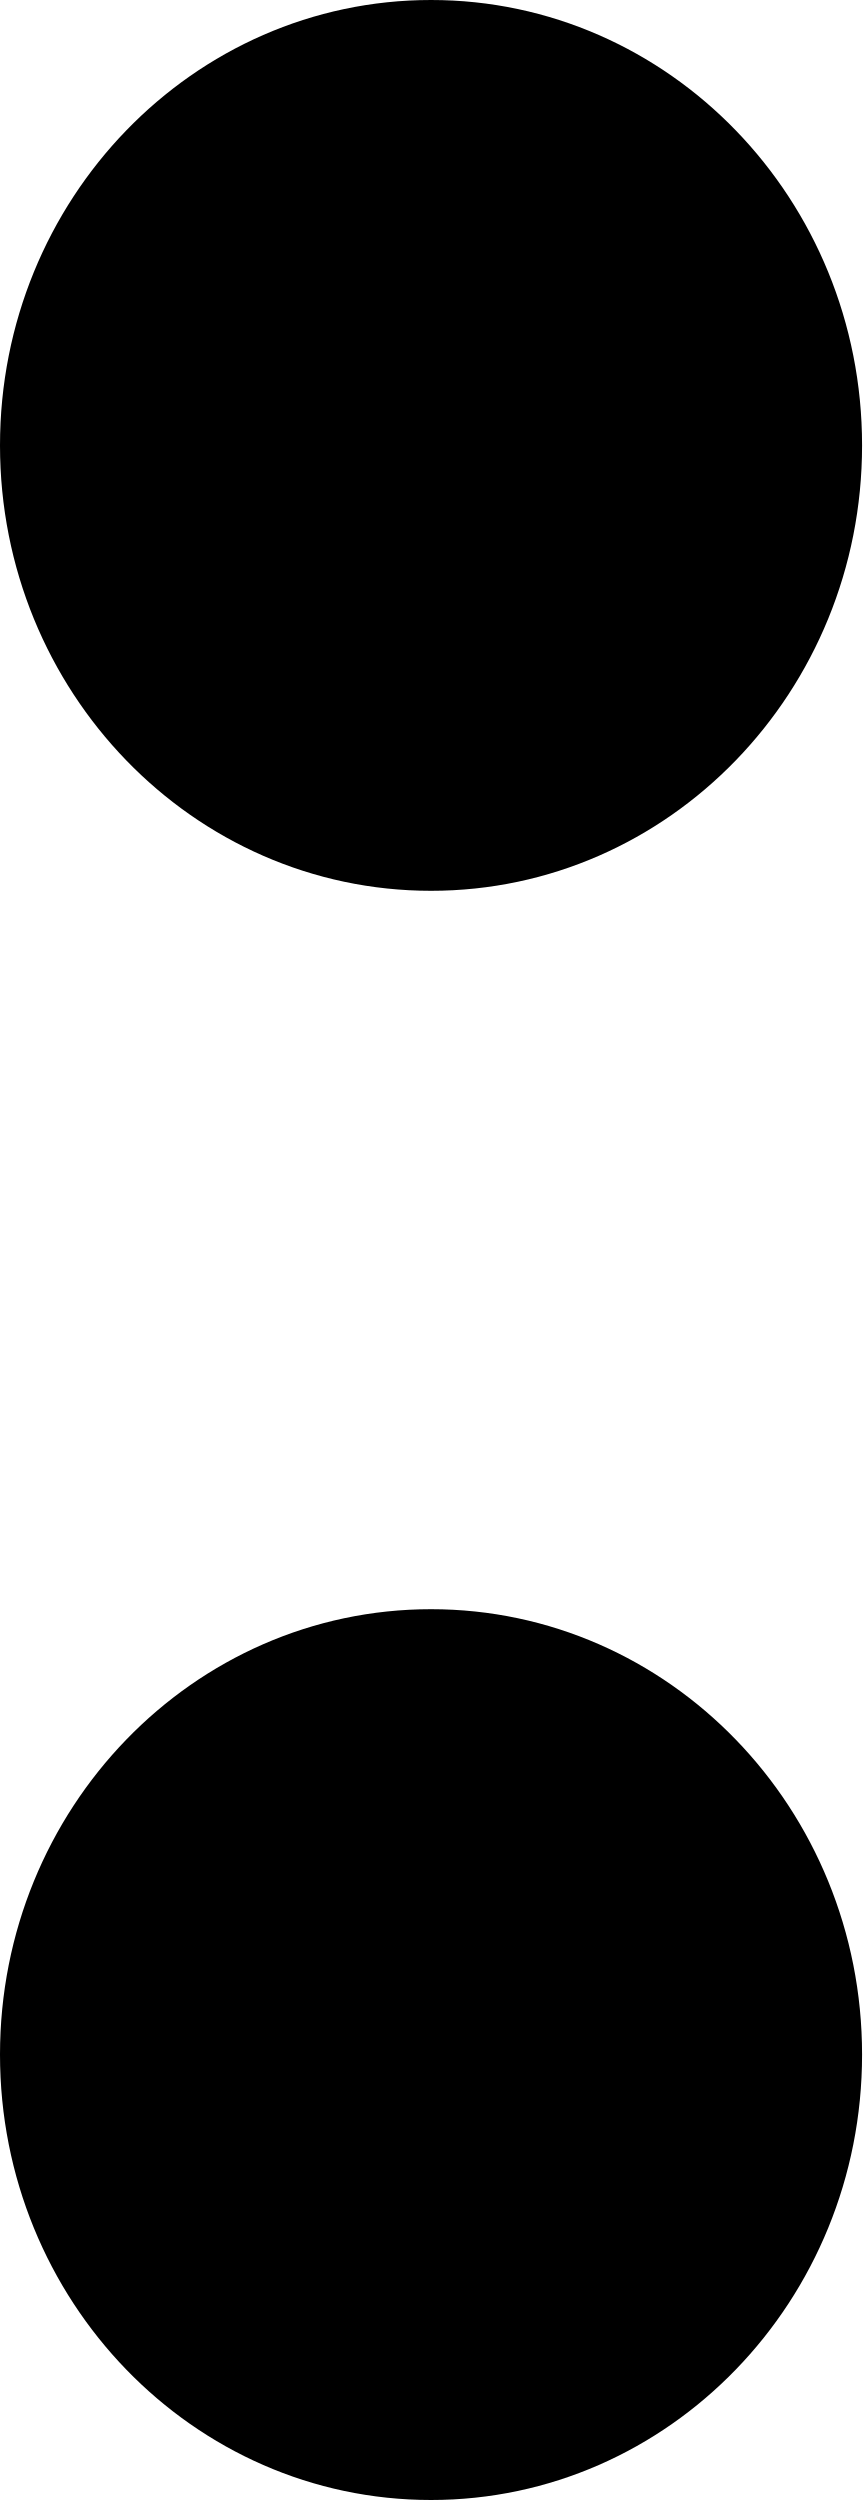
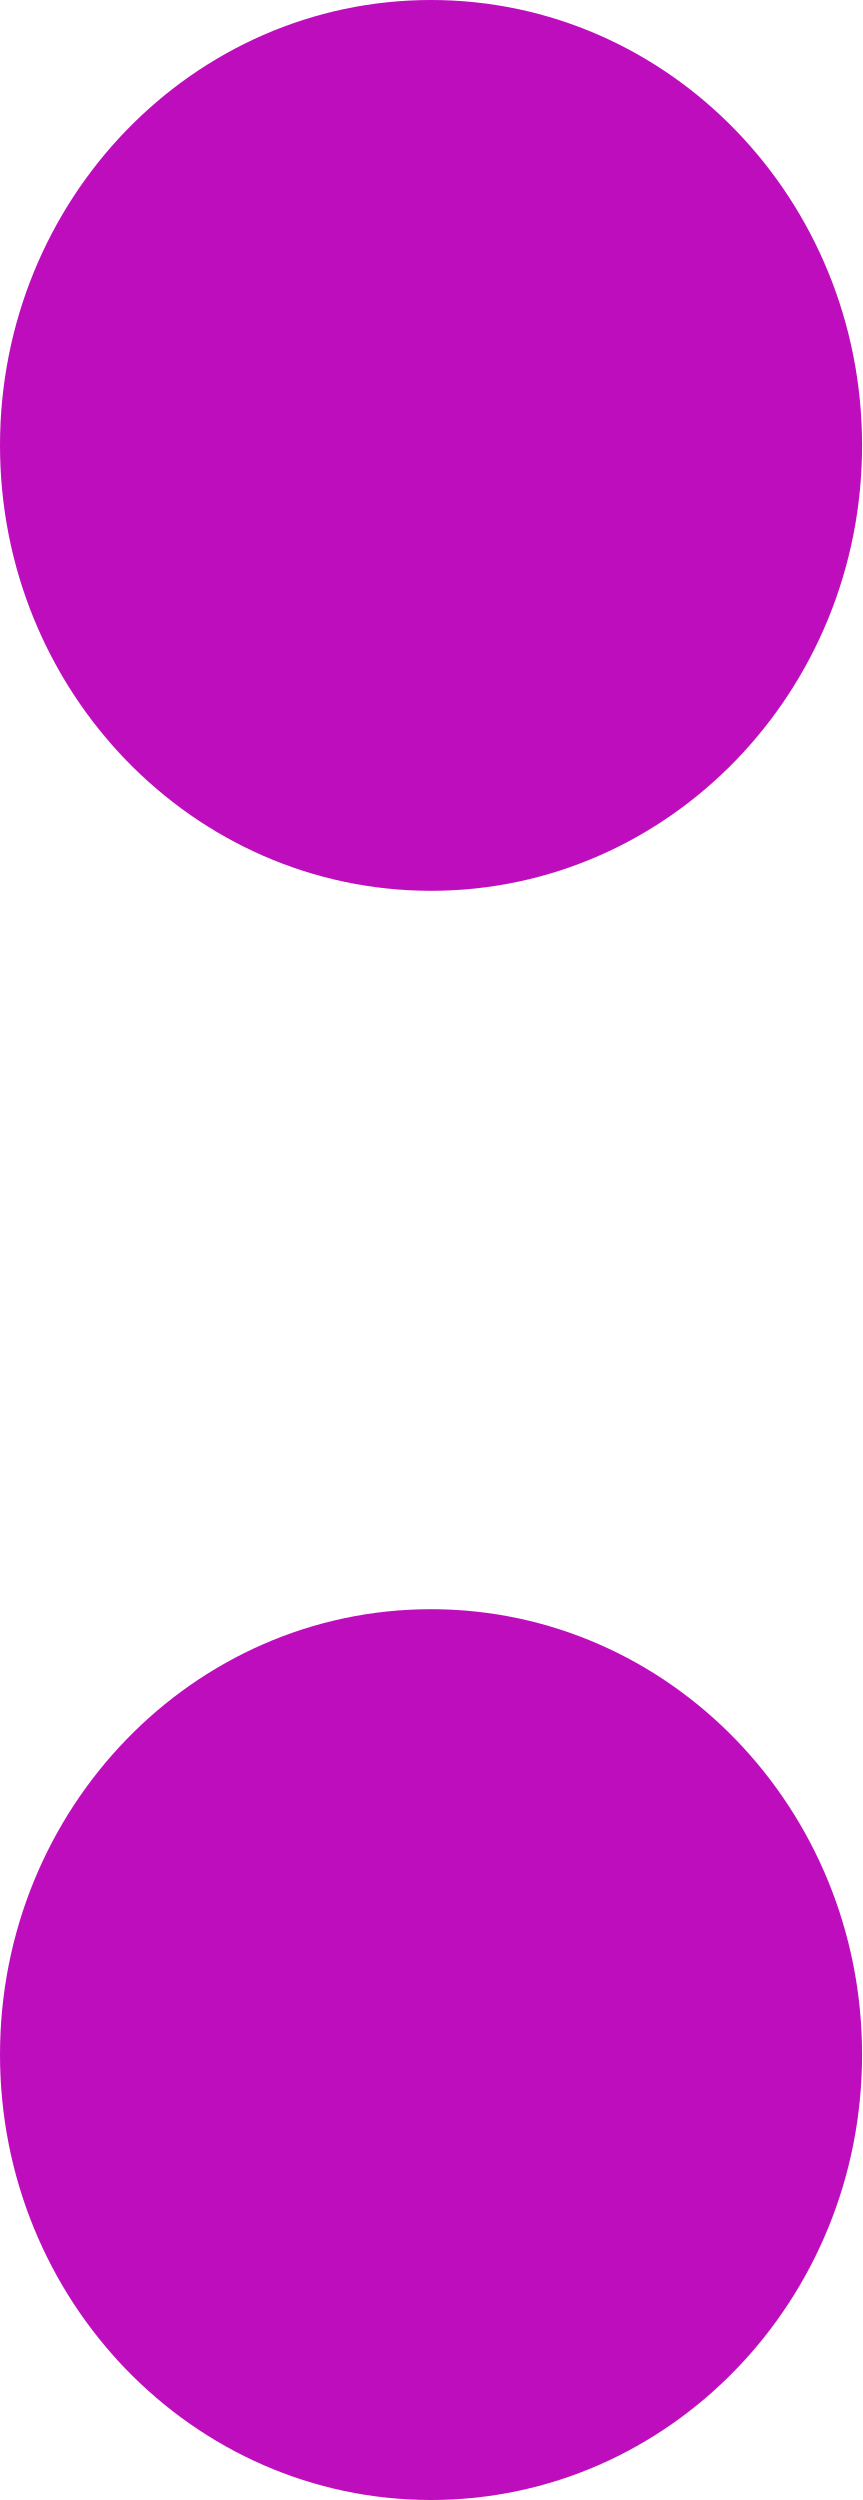
<svg xmlns="http://www.w3.org/2000/svg" width="30" height="87" viewBox="0 0 30 87">
  <g id="Group_273" data-name="Group 273" transform="translate(-945 -1262)">
-     <ellipse id="Ellipse_114" data-name="Ellipse 114" cx="15" cy="15.5" rx="15" ry="15.5" transform="translate(945 1318)" />
-     <ellipse id="Ellipse_113" data-name="Ellipse 113" cx="15" cy="15.5" rx="15" ry="15.5" transform="translate(945 1262)" />
+     <ellipse id="Ellipse_114" data-name="Ellipse 114" cx="15" cy="15.5" rx="15" ry="15.5" transform="translate(945 1318)" fill="#be0dbd" />
+     <ellipse id="Ellipse_113" data-name="Ellipse 113" cx="15" cy="15.5" rx="15" ry="15.5" transform="translate(945 1262)" fill="#be0dbd" />
  </g>
</svg>
